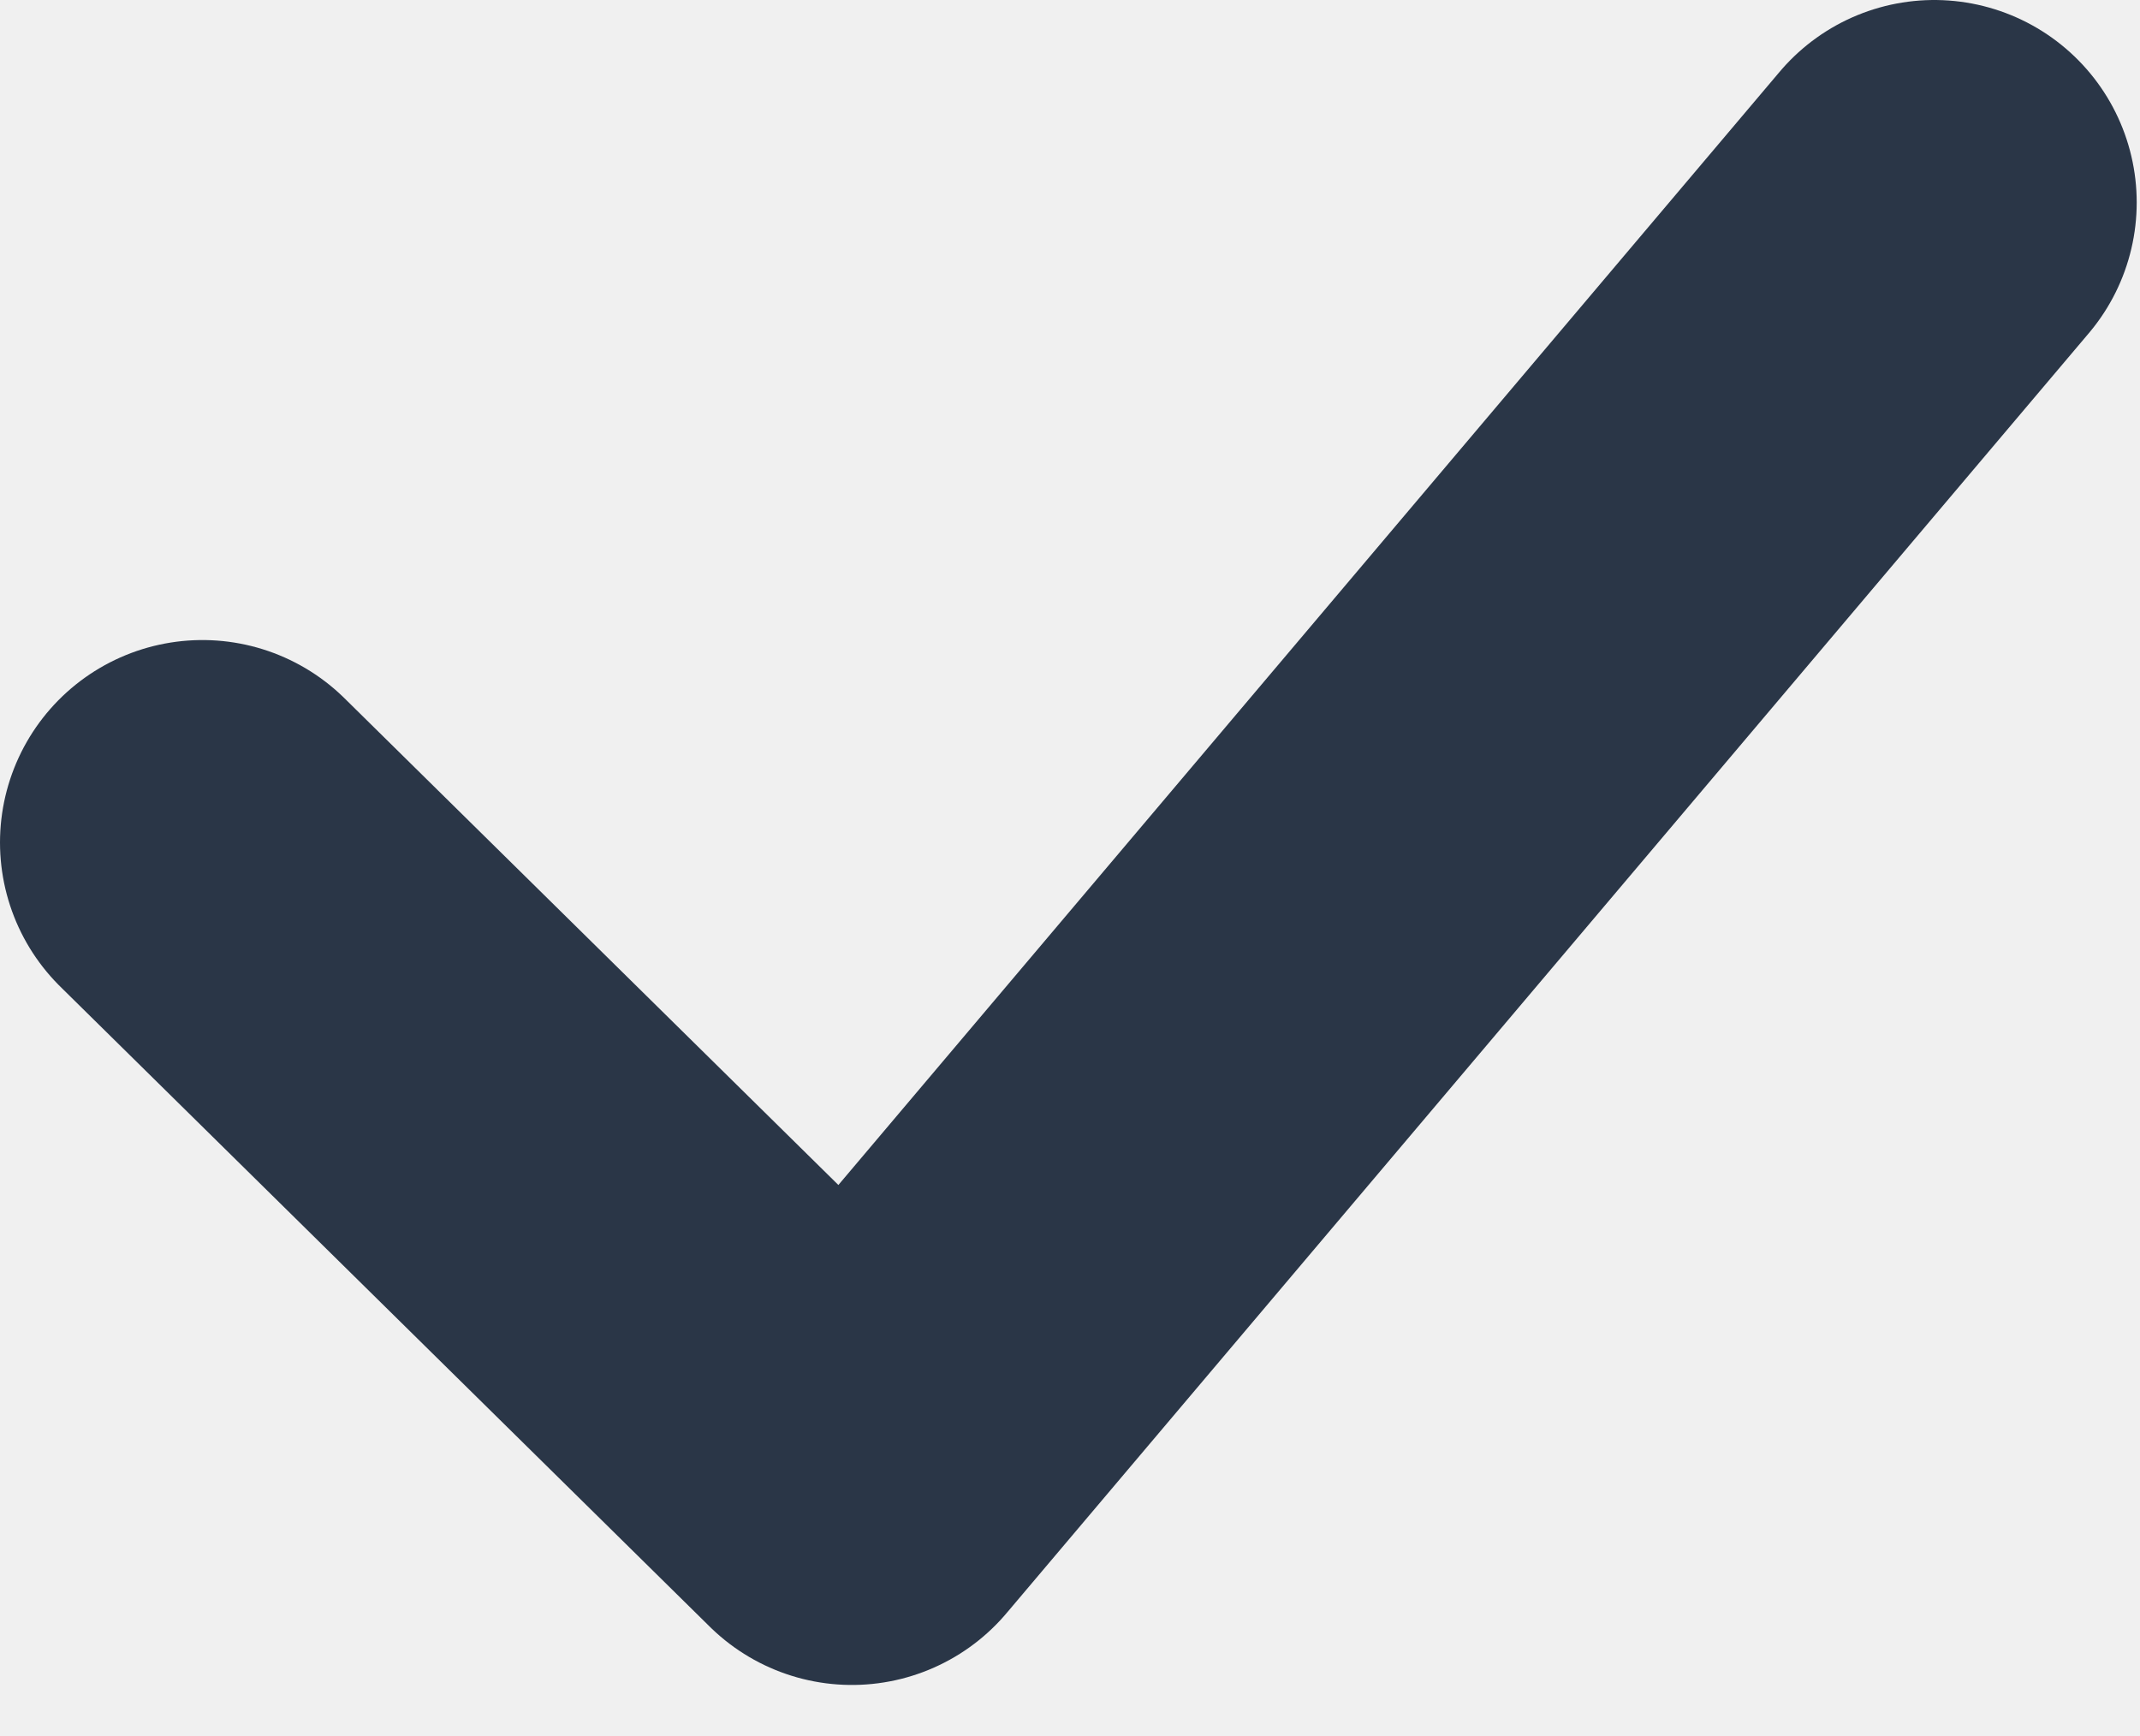
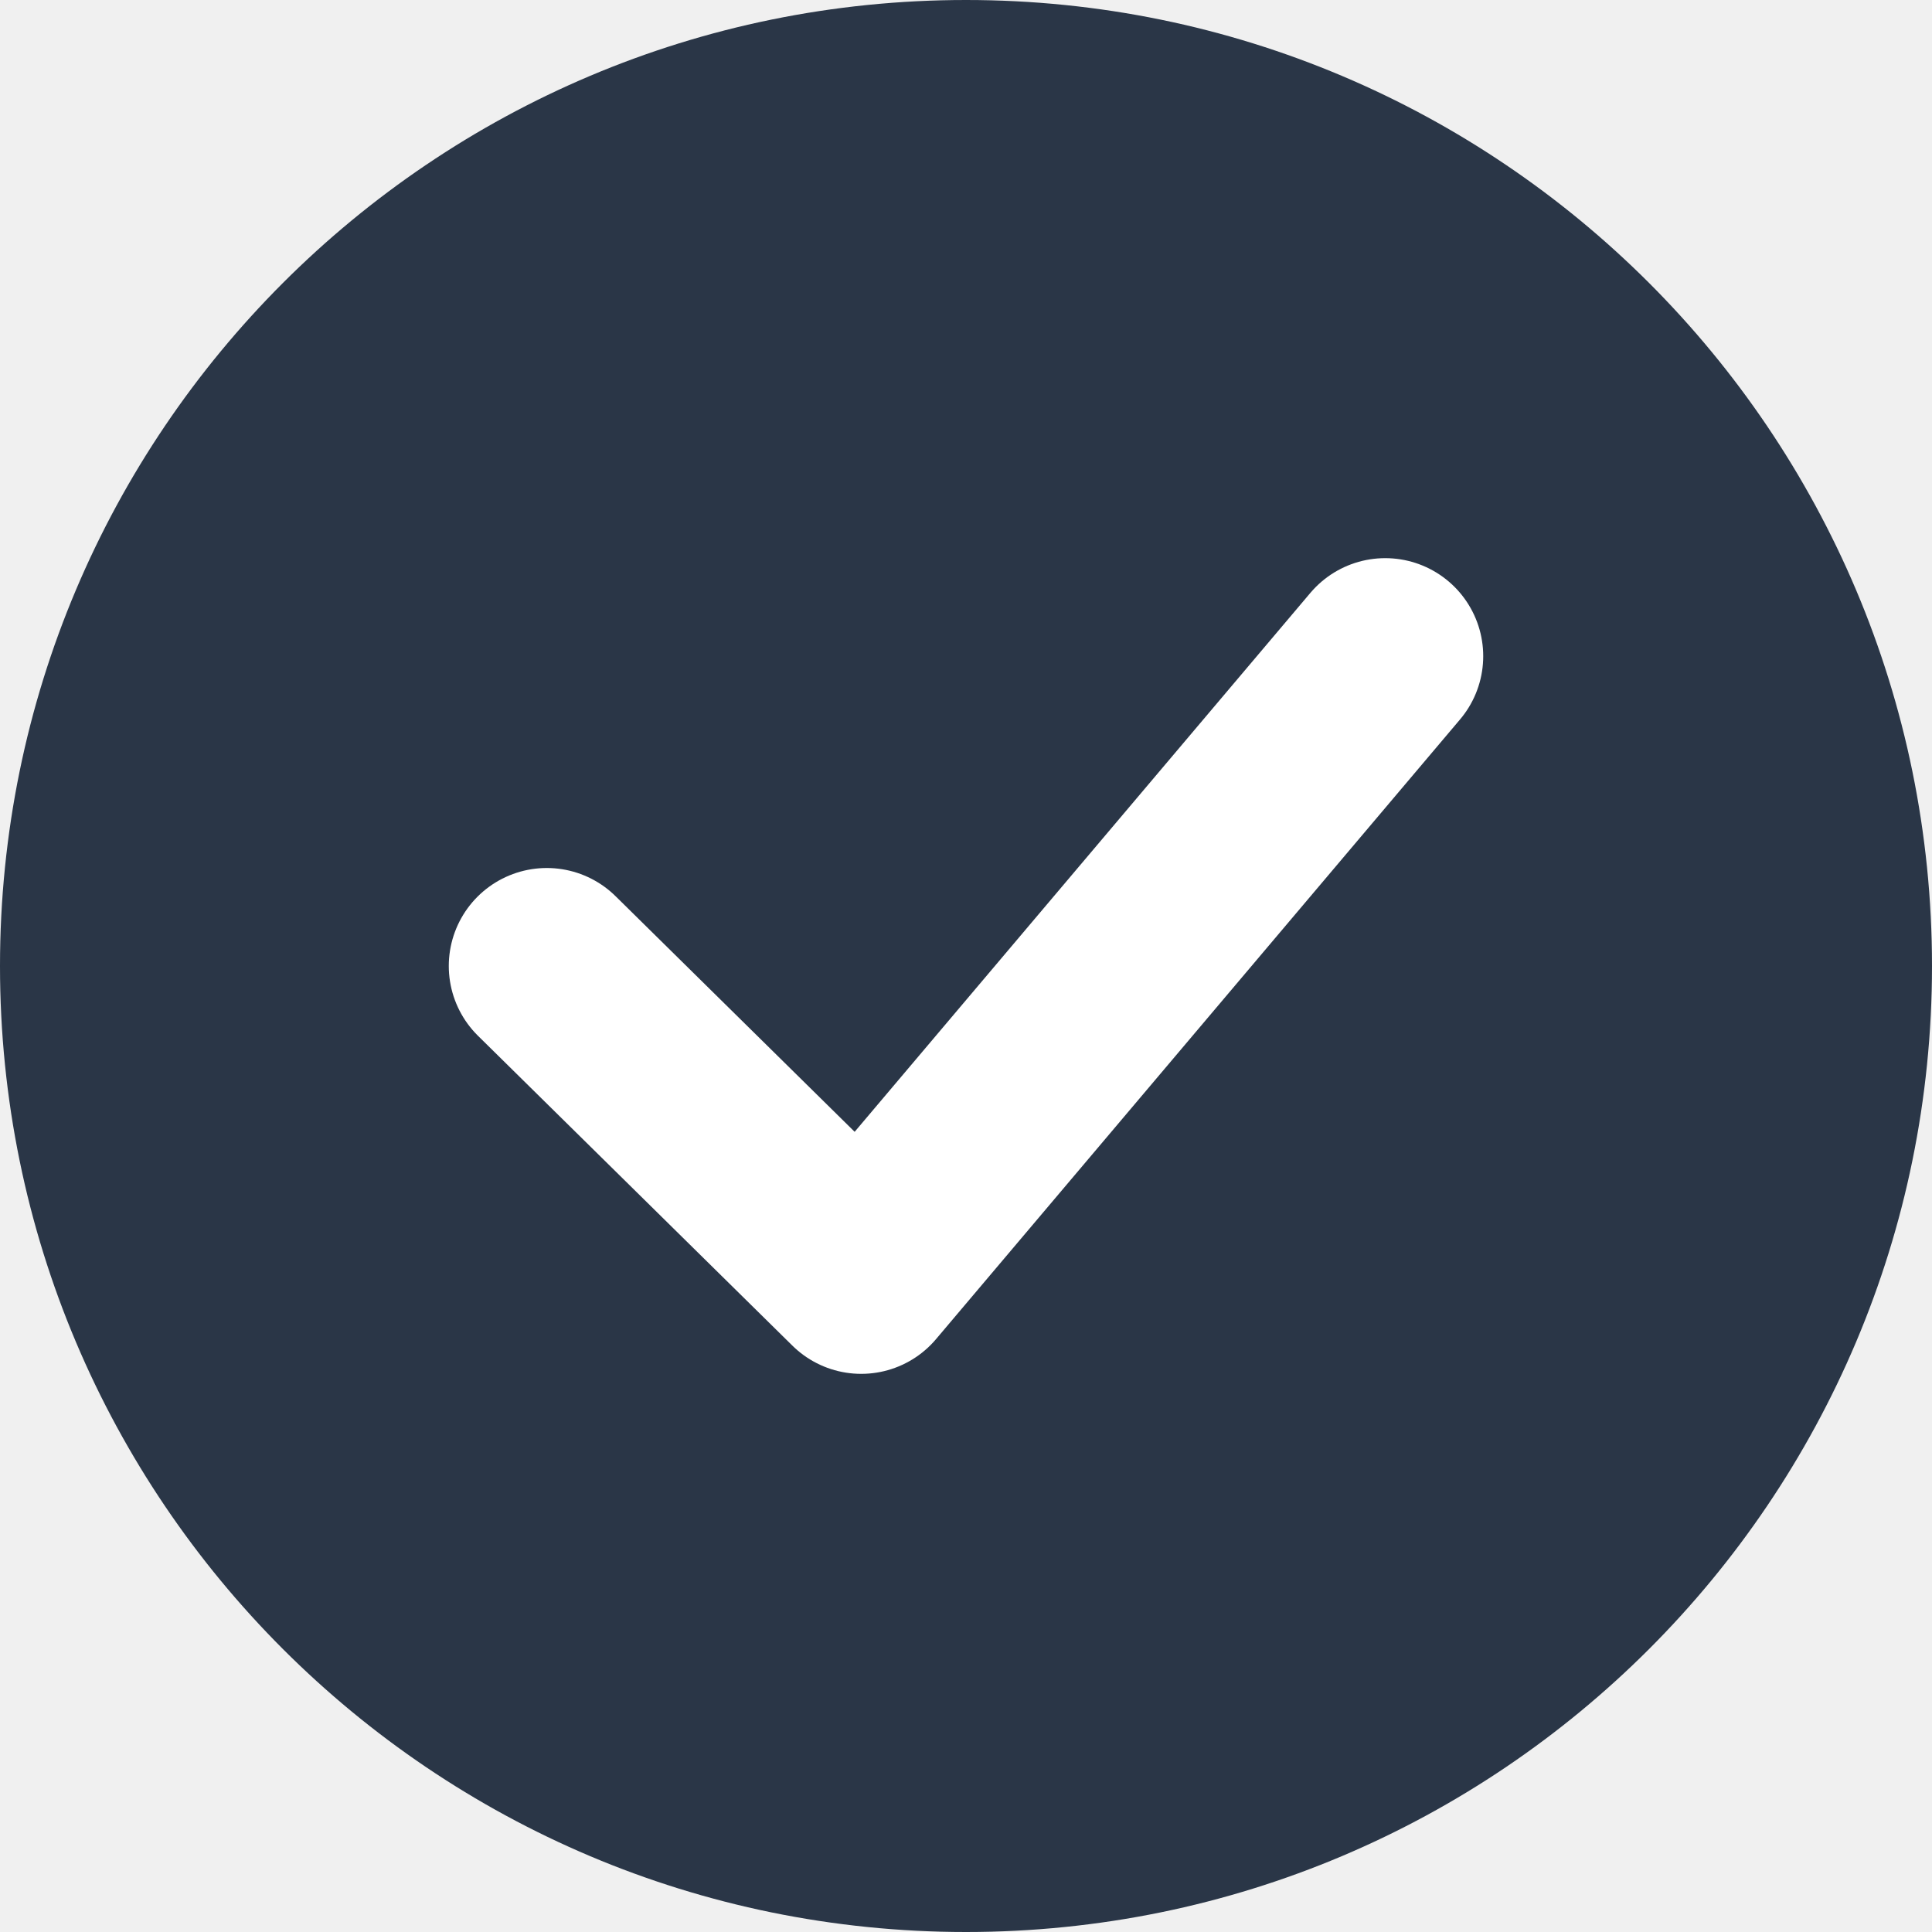
- <svg xmlns="http://www.w3.org/2000/svg" width="37" height="30" viewBox="0 0 37 30" fill="none">
-   <path d="M3.5 14.566L14.729 25.632L33.443 3.5" stroke="#2A3647" stroke-width="7" stroke-linecap="round" stroke-linejoin="round" />
+ <svg xmlns="http://www.w3.org/2000/svg" width="69" height="69" viewBox="0 0 69 69" fill="none">
+   <circle cx="34.5" cy="34.5" r="34.5" fill="#2A3647" />
+   <path d="M19.528 34.5L30.757 45.566L49.472 23.434" stroke="white" stroke-width="7" stroke-linecap="round" stroke-linejoin="round" />
</svg>
